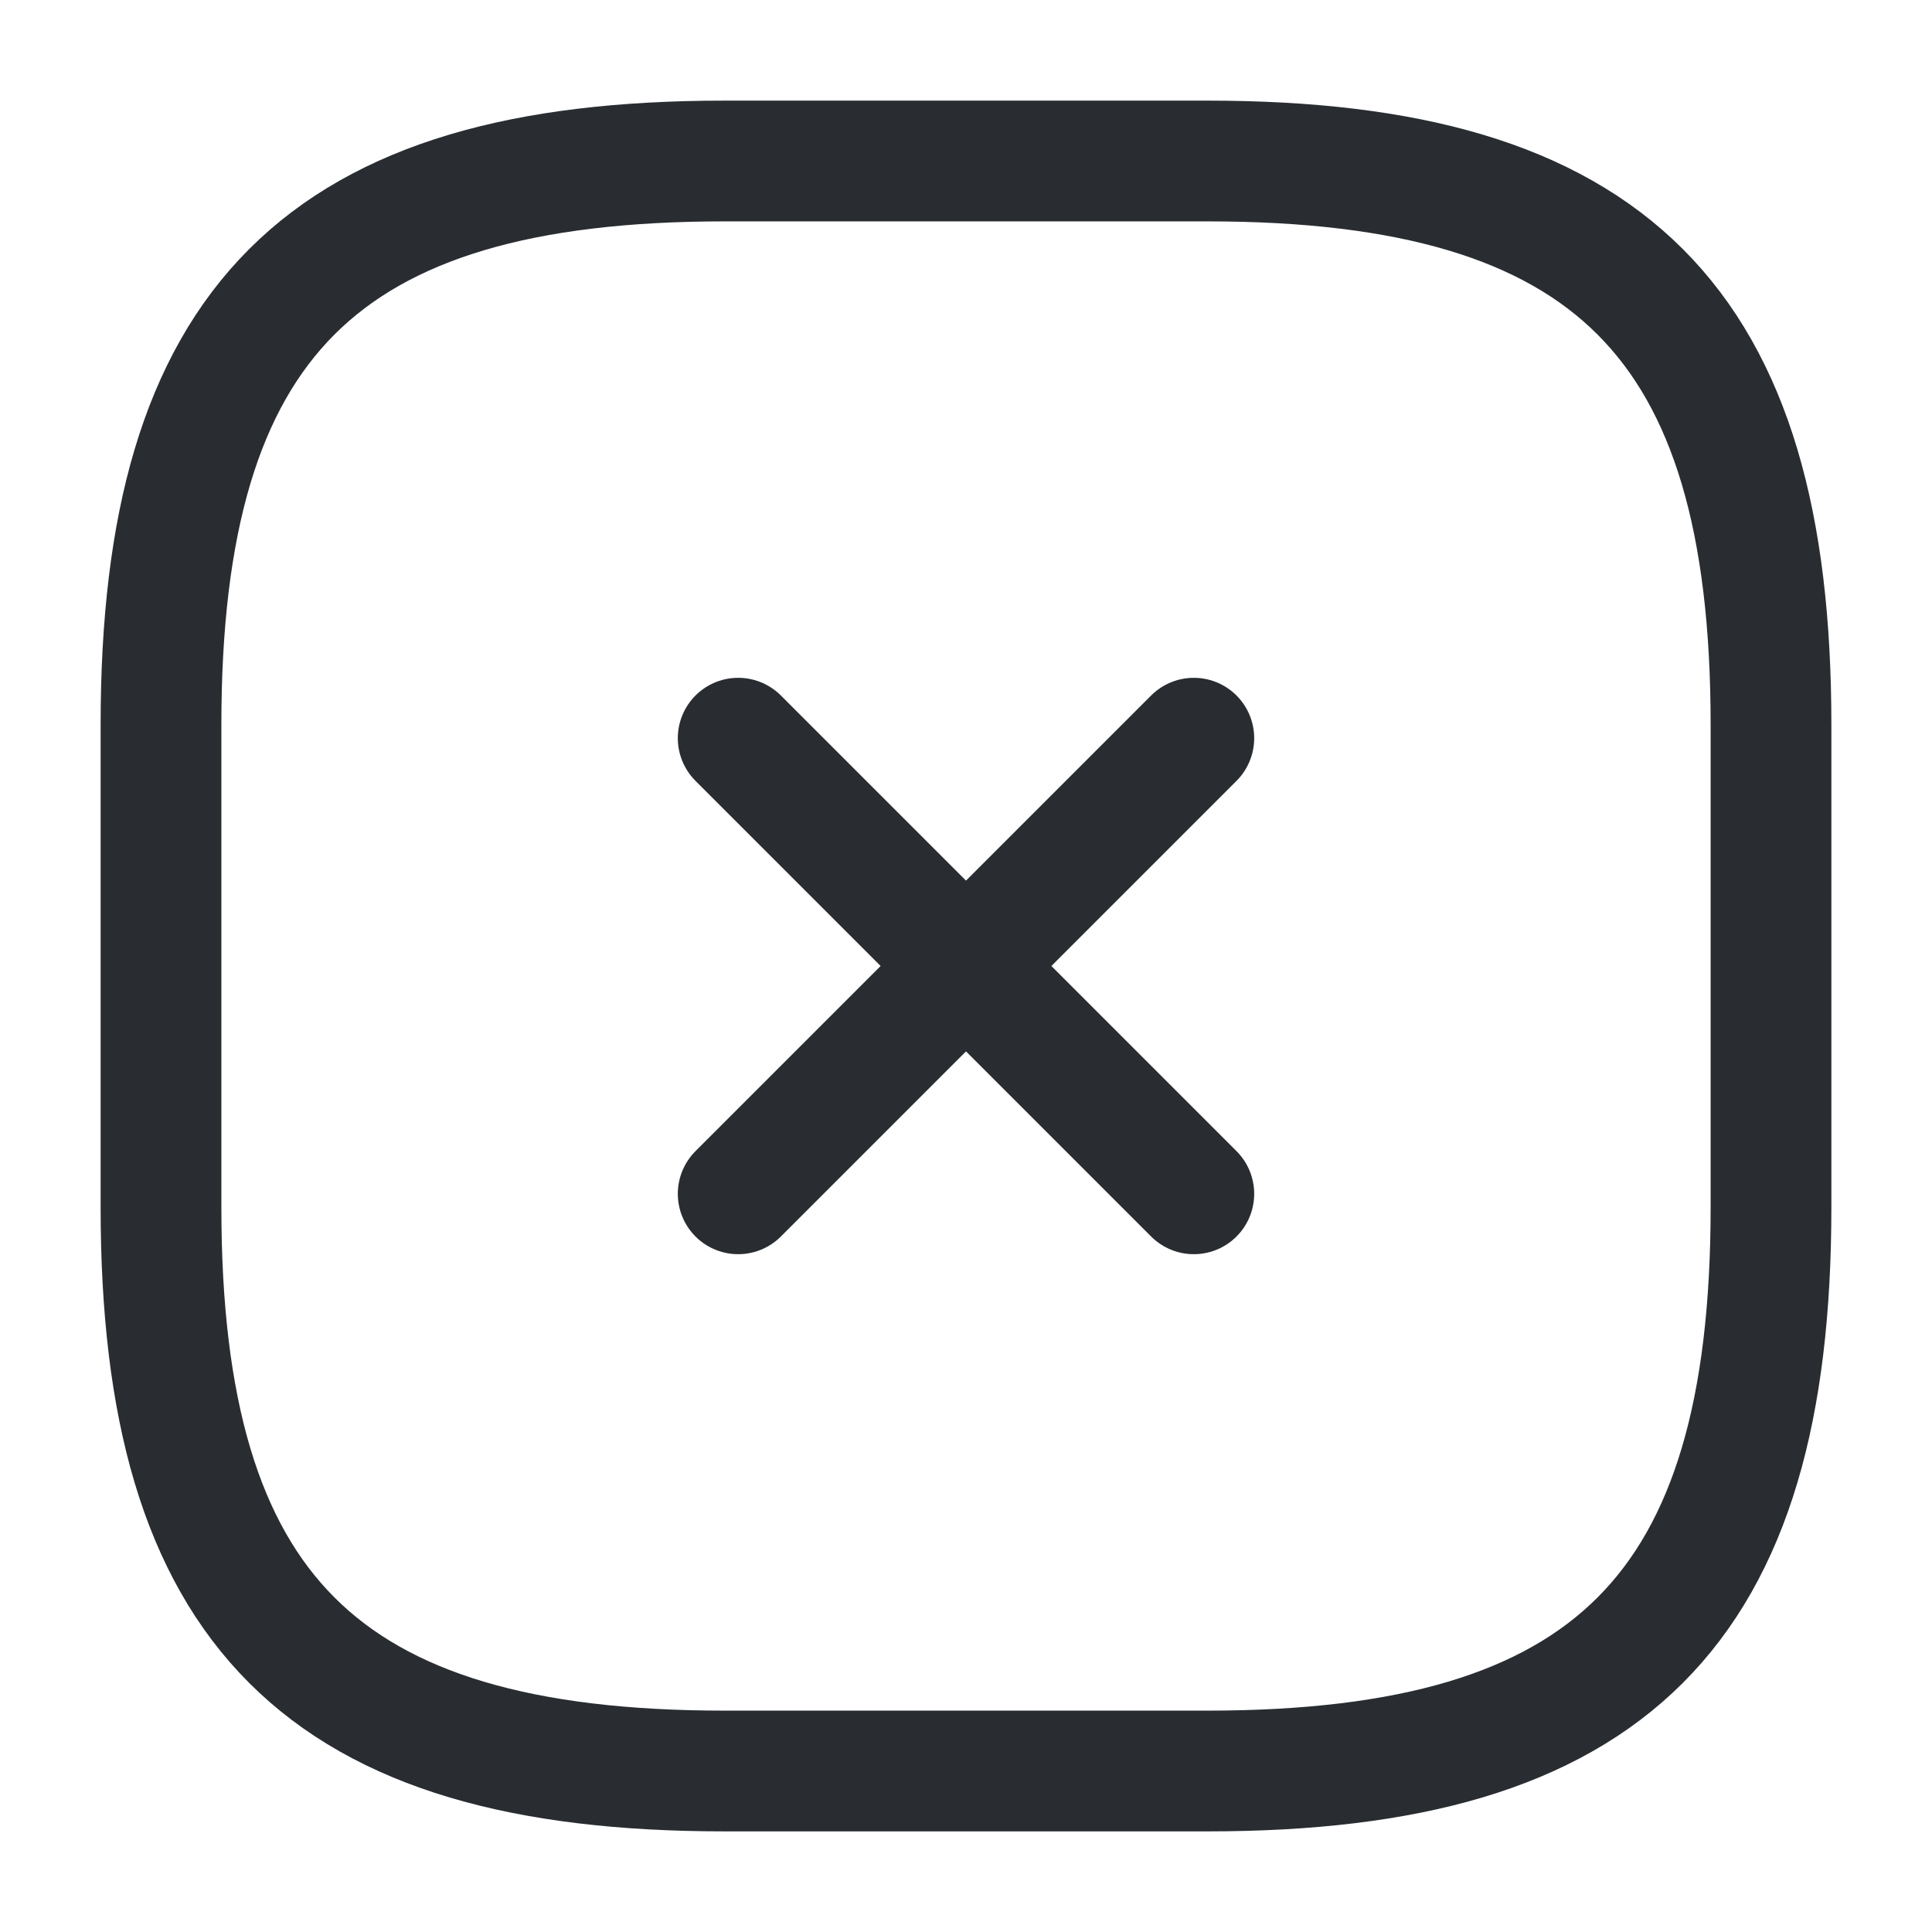
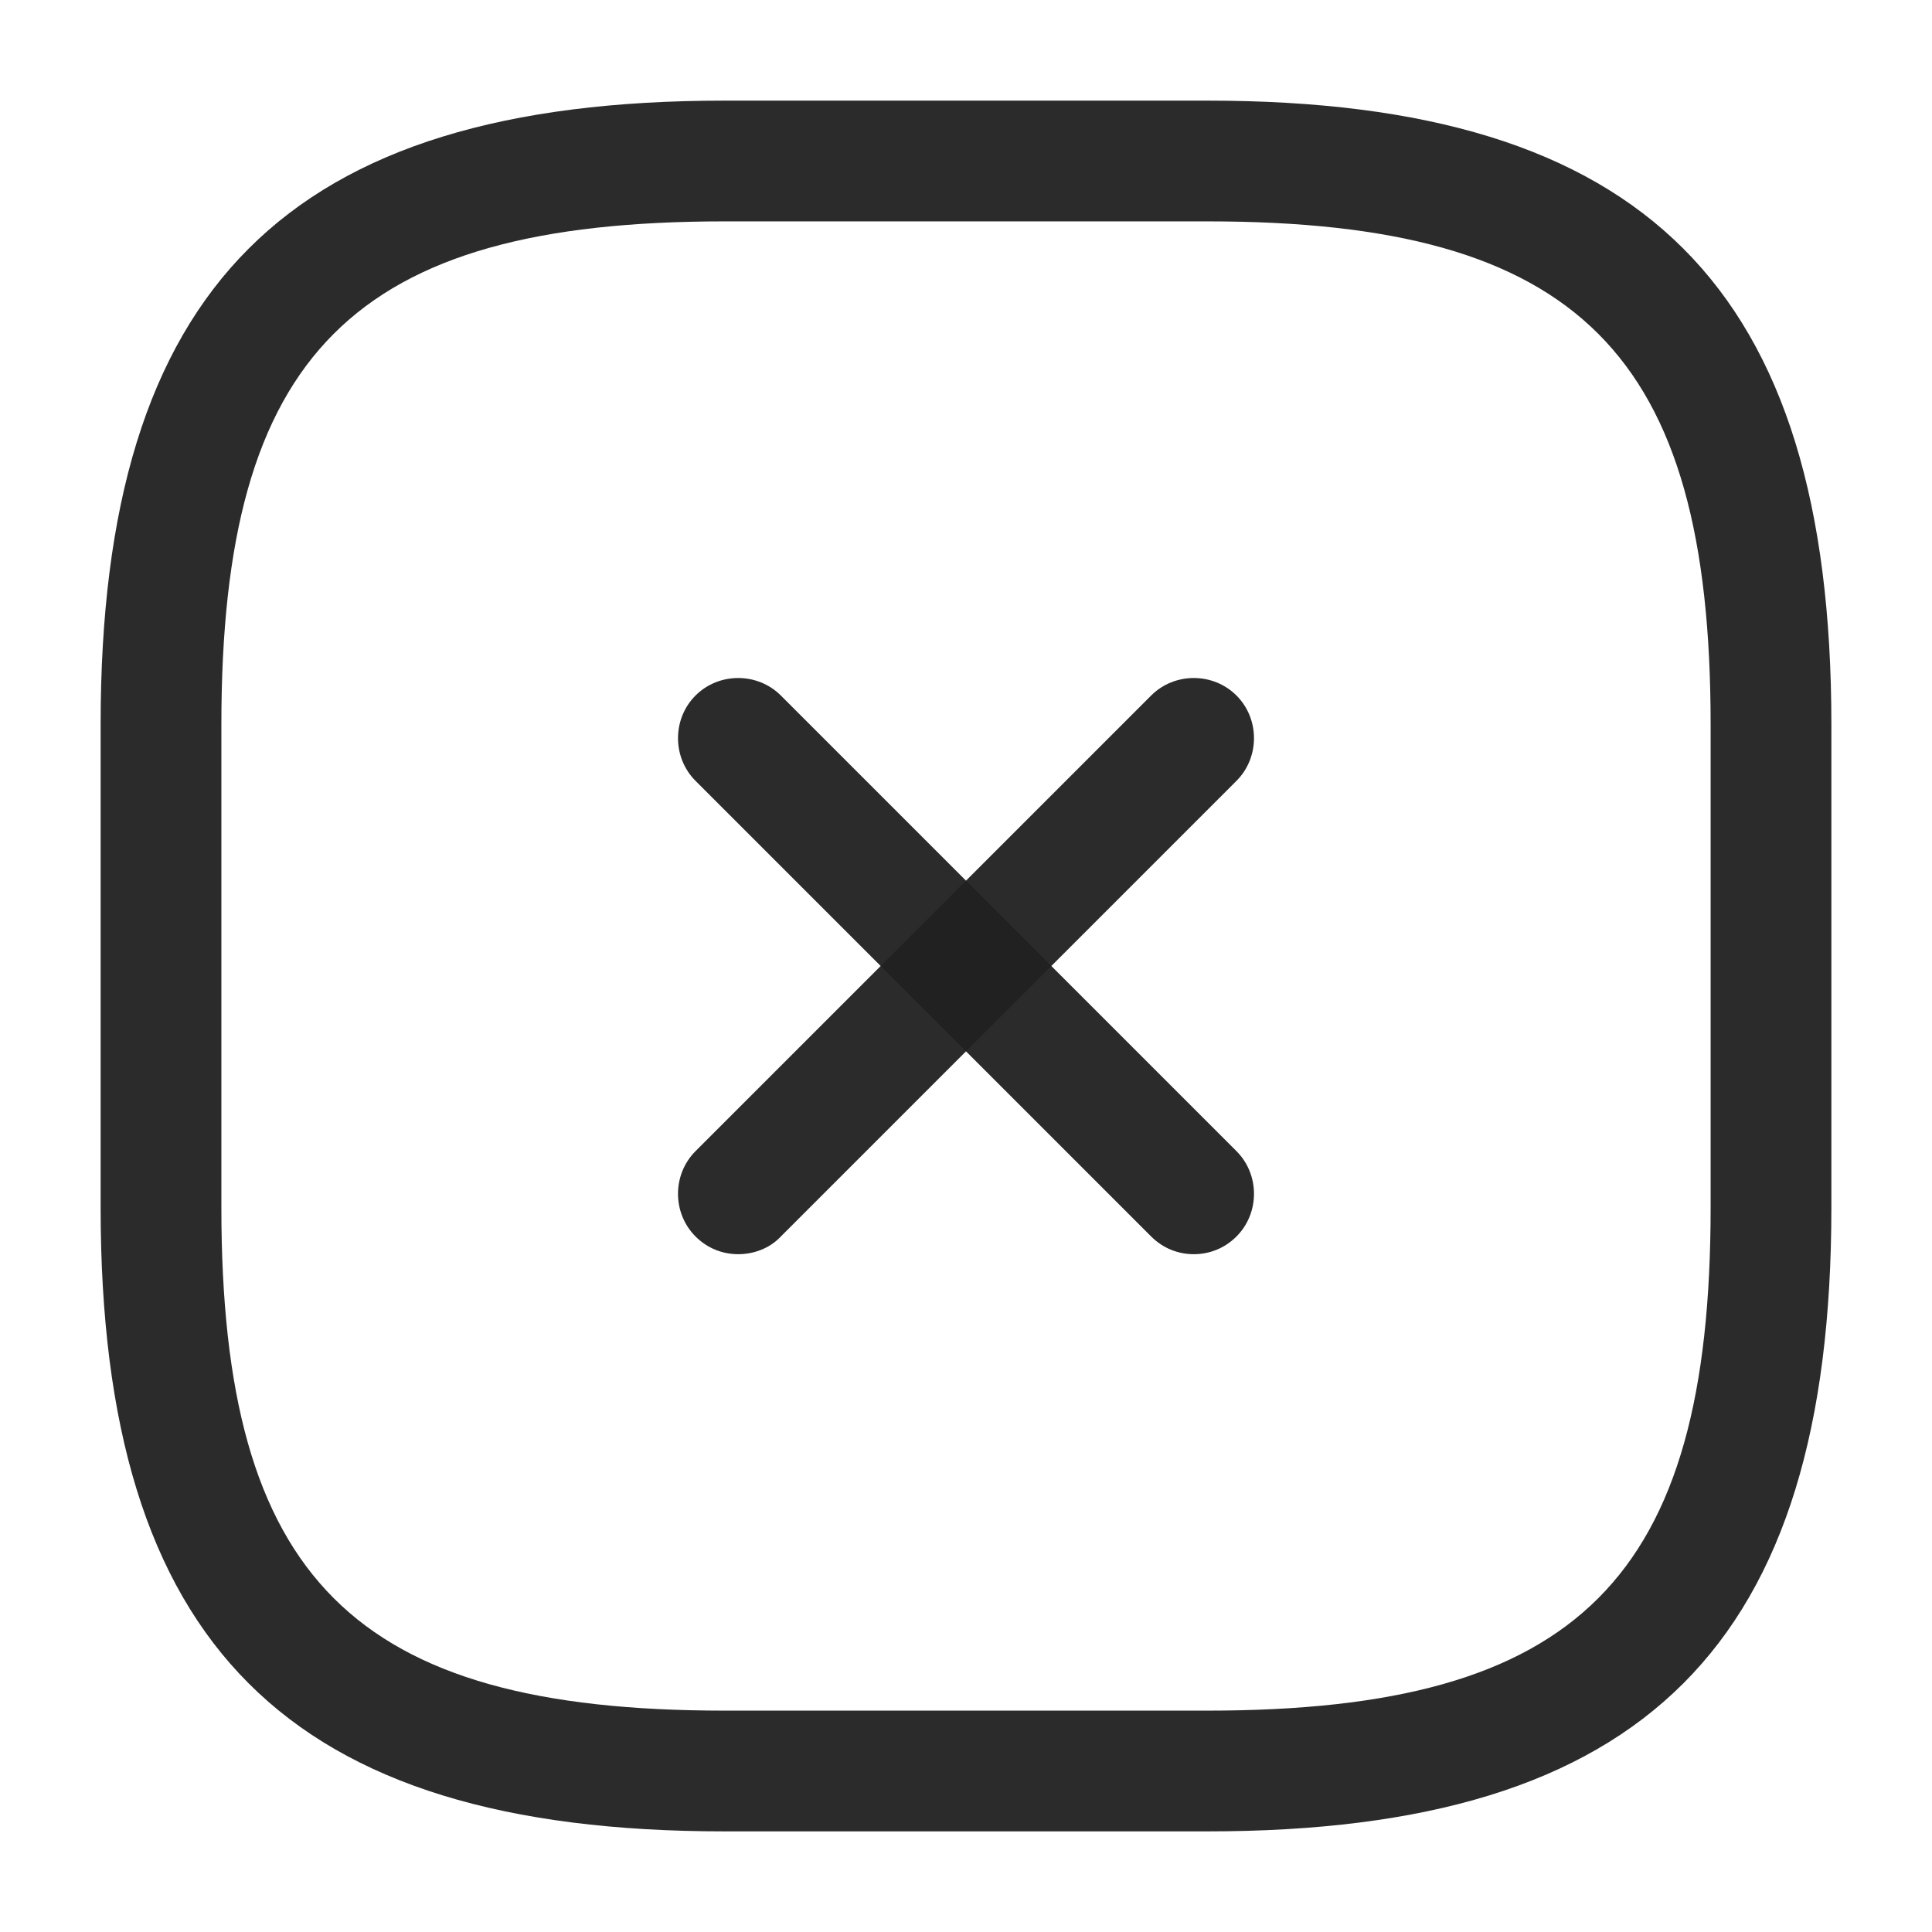
<svg xmlns="http://www.w3.org/2000/svg" width="24" height="24" viewBox="0 0 24 24" fill="none">
-   <path d="M9.17 14.83L14.83 9.17" stroke="#292D32" stroke-width="1.5" stroke-linecap="round" stroke-linejoin="round" />
-   <path d="M14.83 14.83L9.17 9.17" stroke="#292D32" stroke-width="1.5" stroke-linecap="round" stroke-linejoin="round" />
-   <path d="M9 22H15C20 22 22 20 22 15V9C22 4 20 2 15 2H9C4 2 2 4 2 9V15C2 20 4 22 9 22Z" stroke="#292D32" stroke-width="1.5" stroke-linecap="round" stroke-linejoin="round" />
+   <path d="M9.17 15.58C8.98 15.58 8.79 15.51 8.64 15.36C8.35 15.07 8.35 14.59 8.64 14.3L14.3 8.64C14.59 8.35 15.07 8.35 15.36 8.64C15.65 8.93 15.65 9.41 15.36 9.7L9.7 15.36C9.56 15.51 9.36 15.58 9.17 15.58Z" fill="#212121" fill-opacity="0.95" />
+   <path d="M14.83 15.58C14.64 15.58 14.45 15.51 14.3 15.36L8.64 9.7C8.35 9.41 8.35 8.93 8.64 8.64C8.93 8.35 9.41 8.35 9.7 8.64L15.36 14.3C15.65 14.59 15.65 15.07 15.36 15.36C15.21 15.51 15.02 15.58 14.83 15.58Z" fill="#212121" fill-opacity="0.95" />
+   <path d="M15 22.75H9C3.57 22.75 1.25 20.43 1.25 15V9C1.25 3.57 3.57 1.25 9 1.25H15C20.43 1.25 22.75 3.57 22.75 9V15C22.75 20.43 20.43 22.75 15 22.75ZM9 2.75C4.39 2.75 2.75 4.39 2.75 9V15C2.75 19.61 4.39 21.25 9 21.25H15C19.61 21.25 21.25 19.61 21.25 15V9C21.25 4.39 19.61 2.75 15 2.75H9Z" fill="#212121" fill-opacity="0.95" />
</svg>
